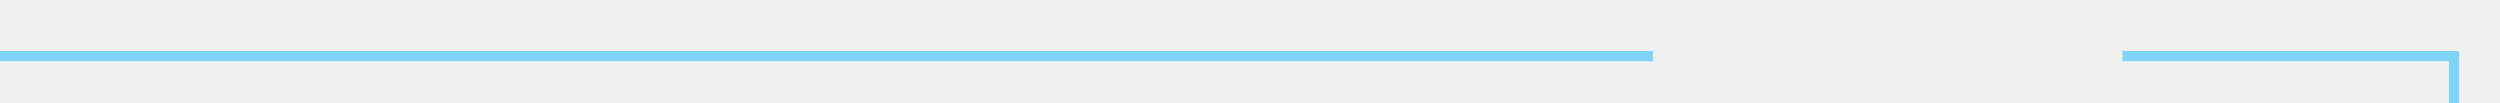
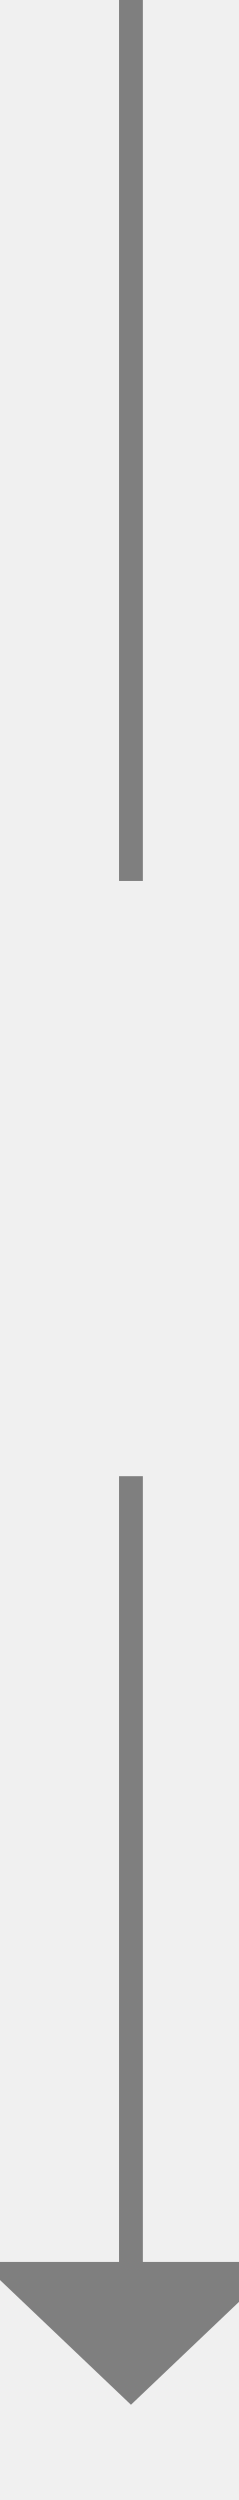
- <svg xmlns="http://www.w3.org/2000/svg" version="1.1" width="245px" height="10px" preserveAspectRatio="xMinYMid meet" viewBox="690 916  245 8">
+ <svg xmlns="http://www.w3.org/2000/svg" version="1.1" width="10px" height="105px" preserveAspectRatio="xMidYMin meet" viewBox="346 310  8 105">
  <defs>
-     <mask fill="white" id="clip60">
-       <path d="M 852 907  L 898 907  L 898 932  L 852 932  Z M 690 907  L 939 907  L 939 1059  L 690 1059  Z " fill-rule="evenodd" />
+     <mask fill="white" id="clip38">
+       <path d="M 301 347  L 399 347  L 399 372  L 301 372  Z M 301 310  L 399 310  L 399 419  L 301 419  Z " fill-rule="evenodd" />
    </mask>
  </defs>
-   <path d="M 690 920.5  L 930.5 920.5  L 930.5 1046  " stroke-width="1" stroke="#81d3f8" fill="none" mask="url(#clip60)" />
-   <path d="M 924.2 1045  L 930.5 1051  L 936.8 1045  L 924.2 1045  Z " fill-rule="nonzero" fill="#81d3f8" stroke="none" mask="url(#clip60)" />
+   <path d="M 350.5 347  L 350.5 310  M 350.5 372  L 350.5 406  " stroke-width="1" stroke="#7f7f7f" fill="none" />
+   <path d="M 344.2 405  L 350.5 411  L 356.8 405  L 344.2 405  Z " fill-rule="nonzero" fill="#7f7f7f" stroke="none" mask="url(#clip38)" />
</svg>
